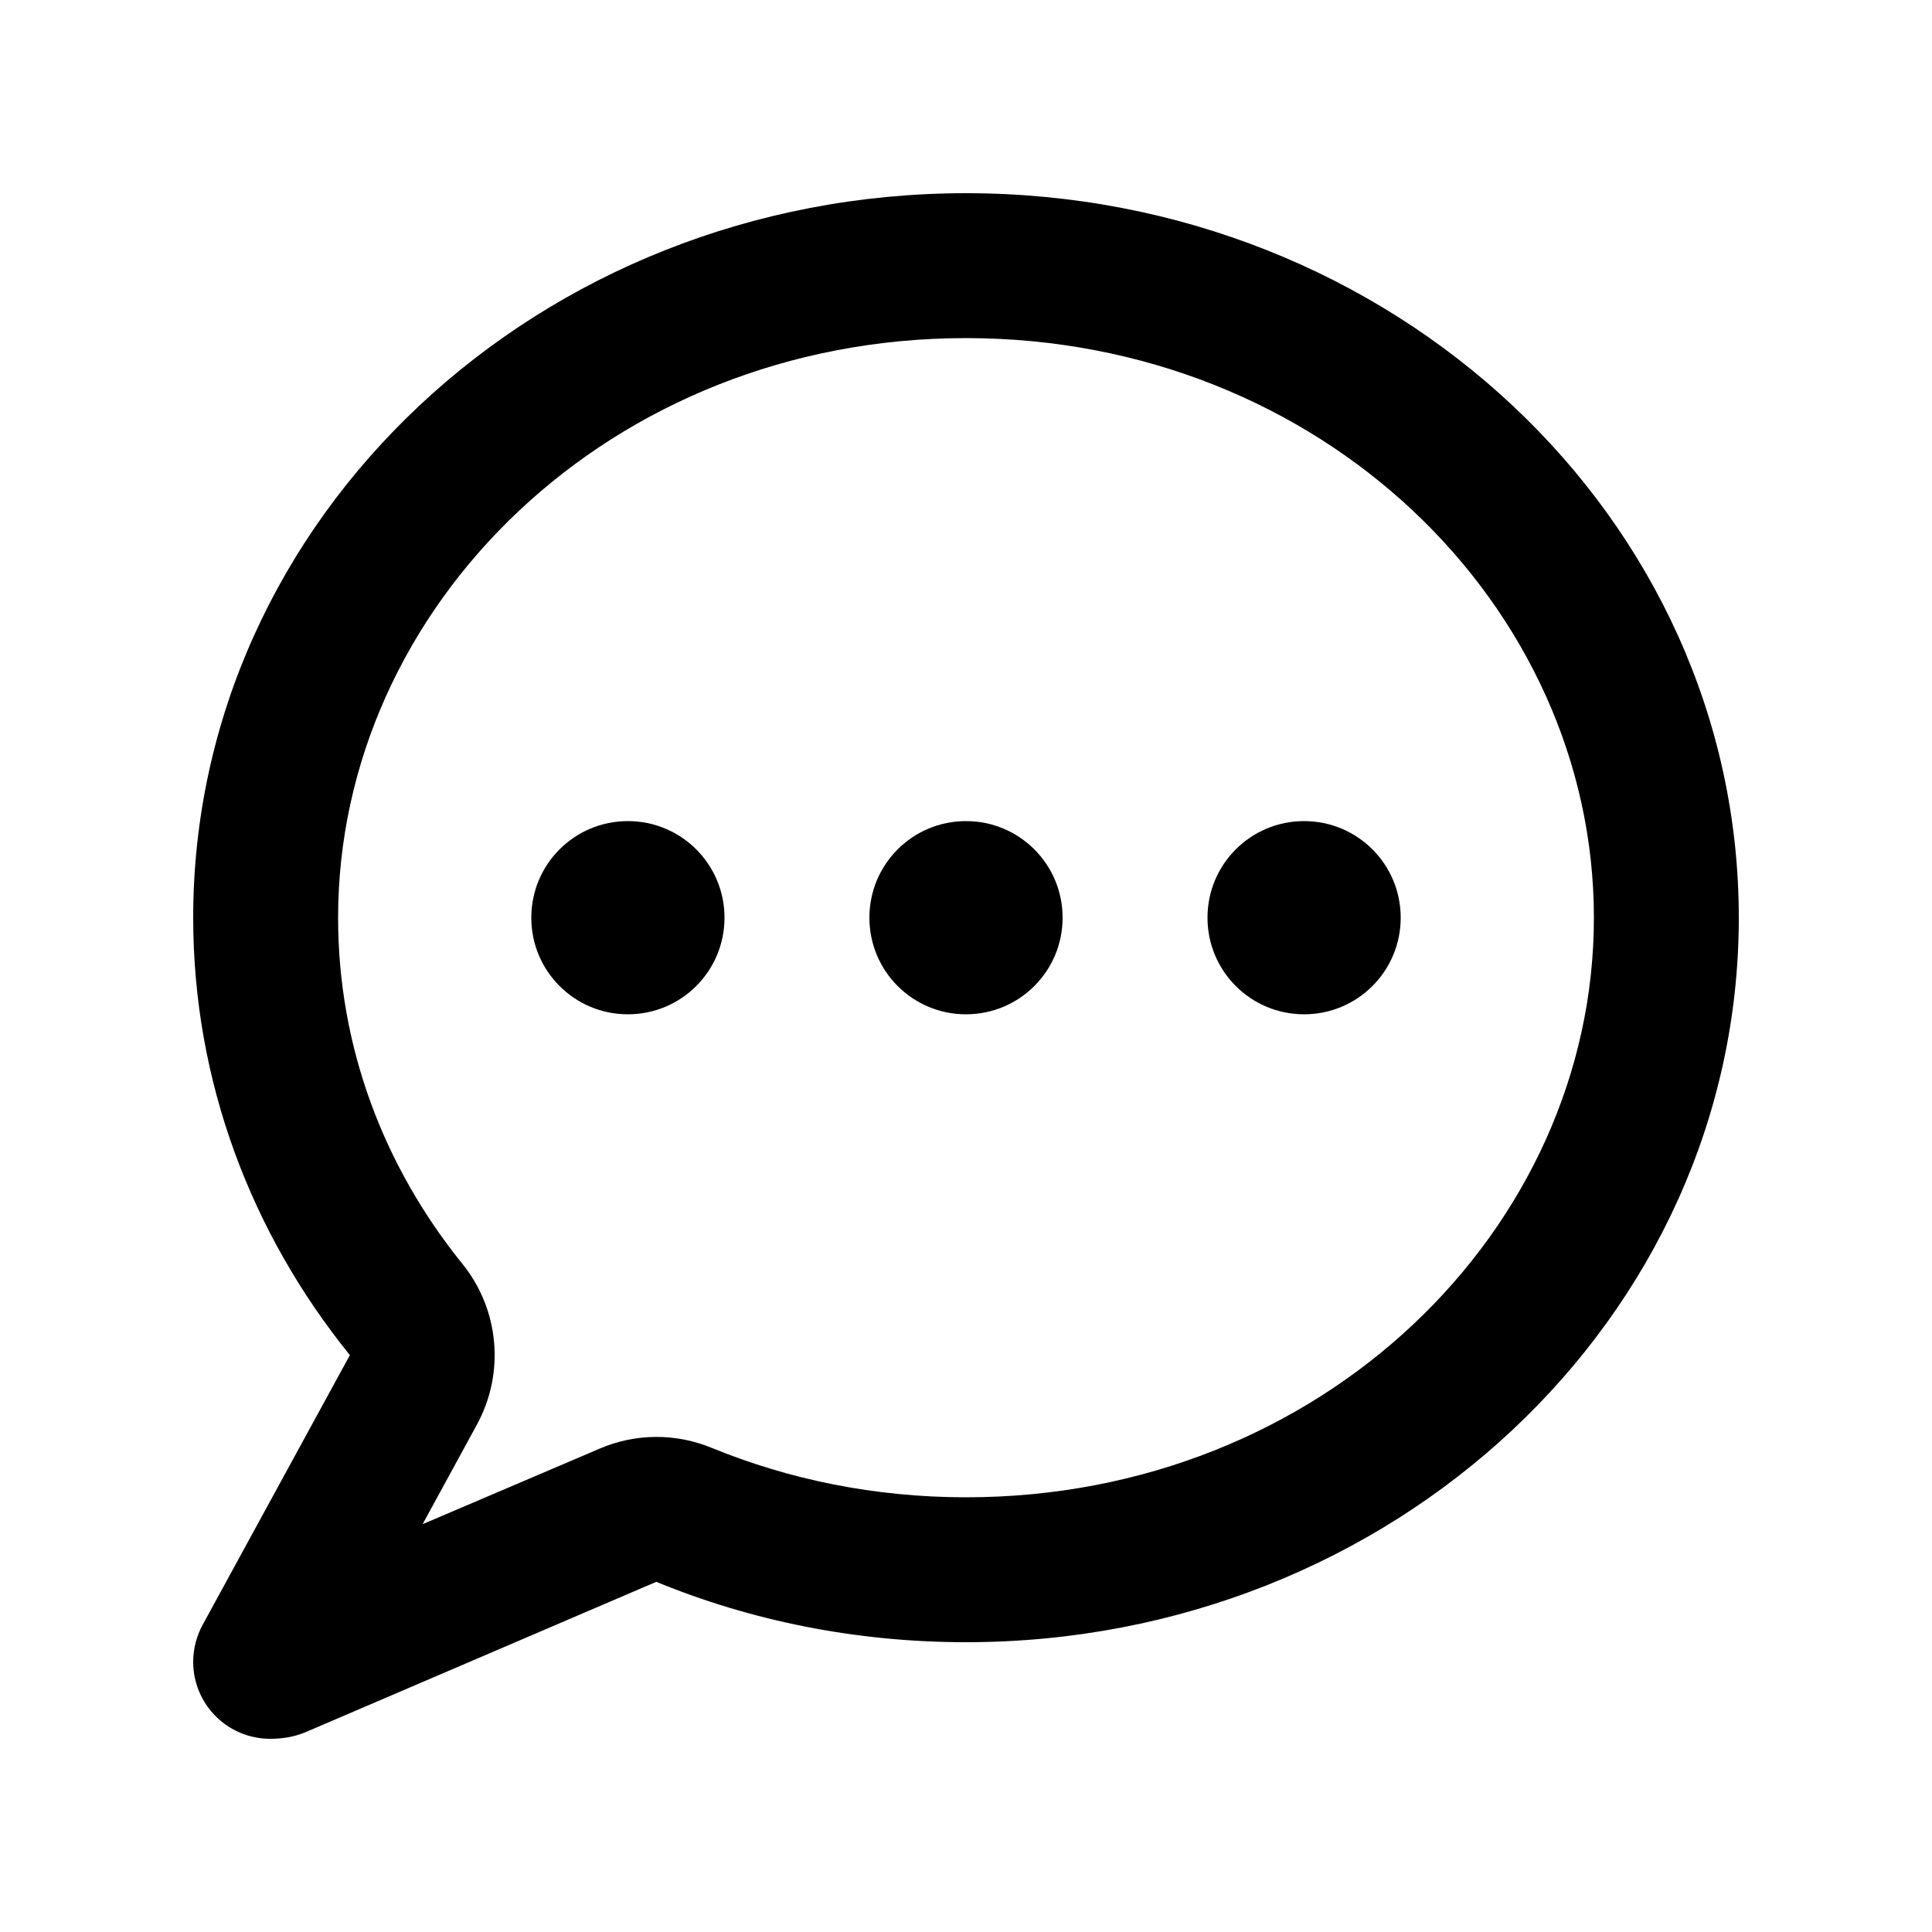
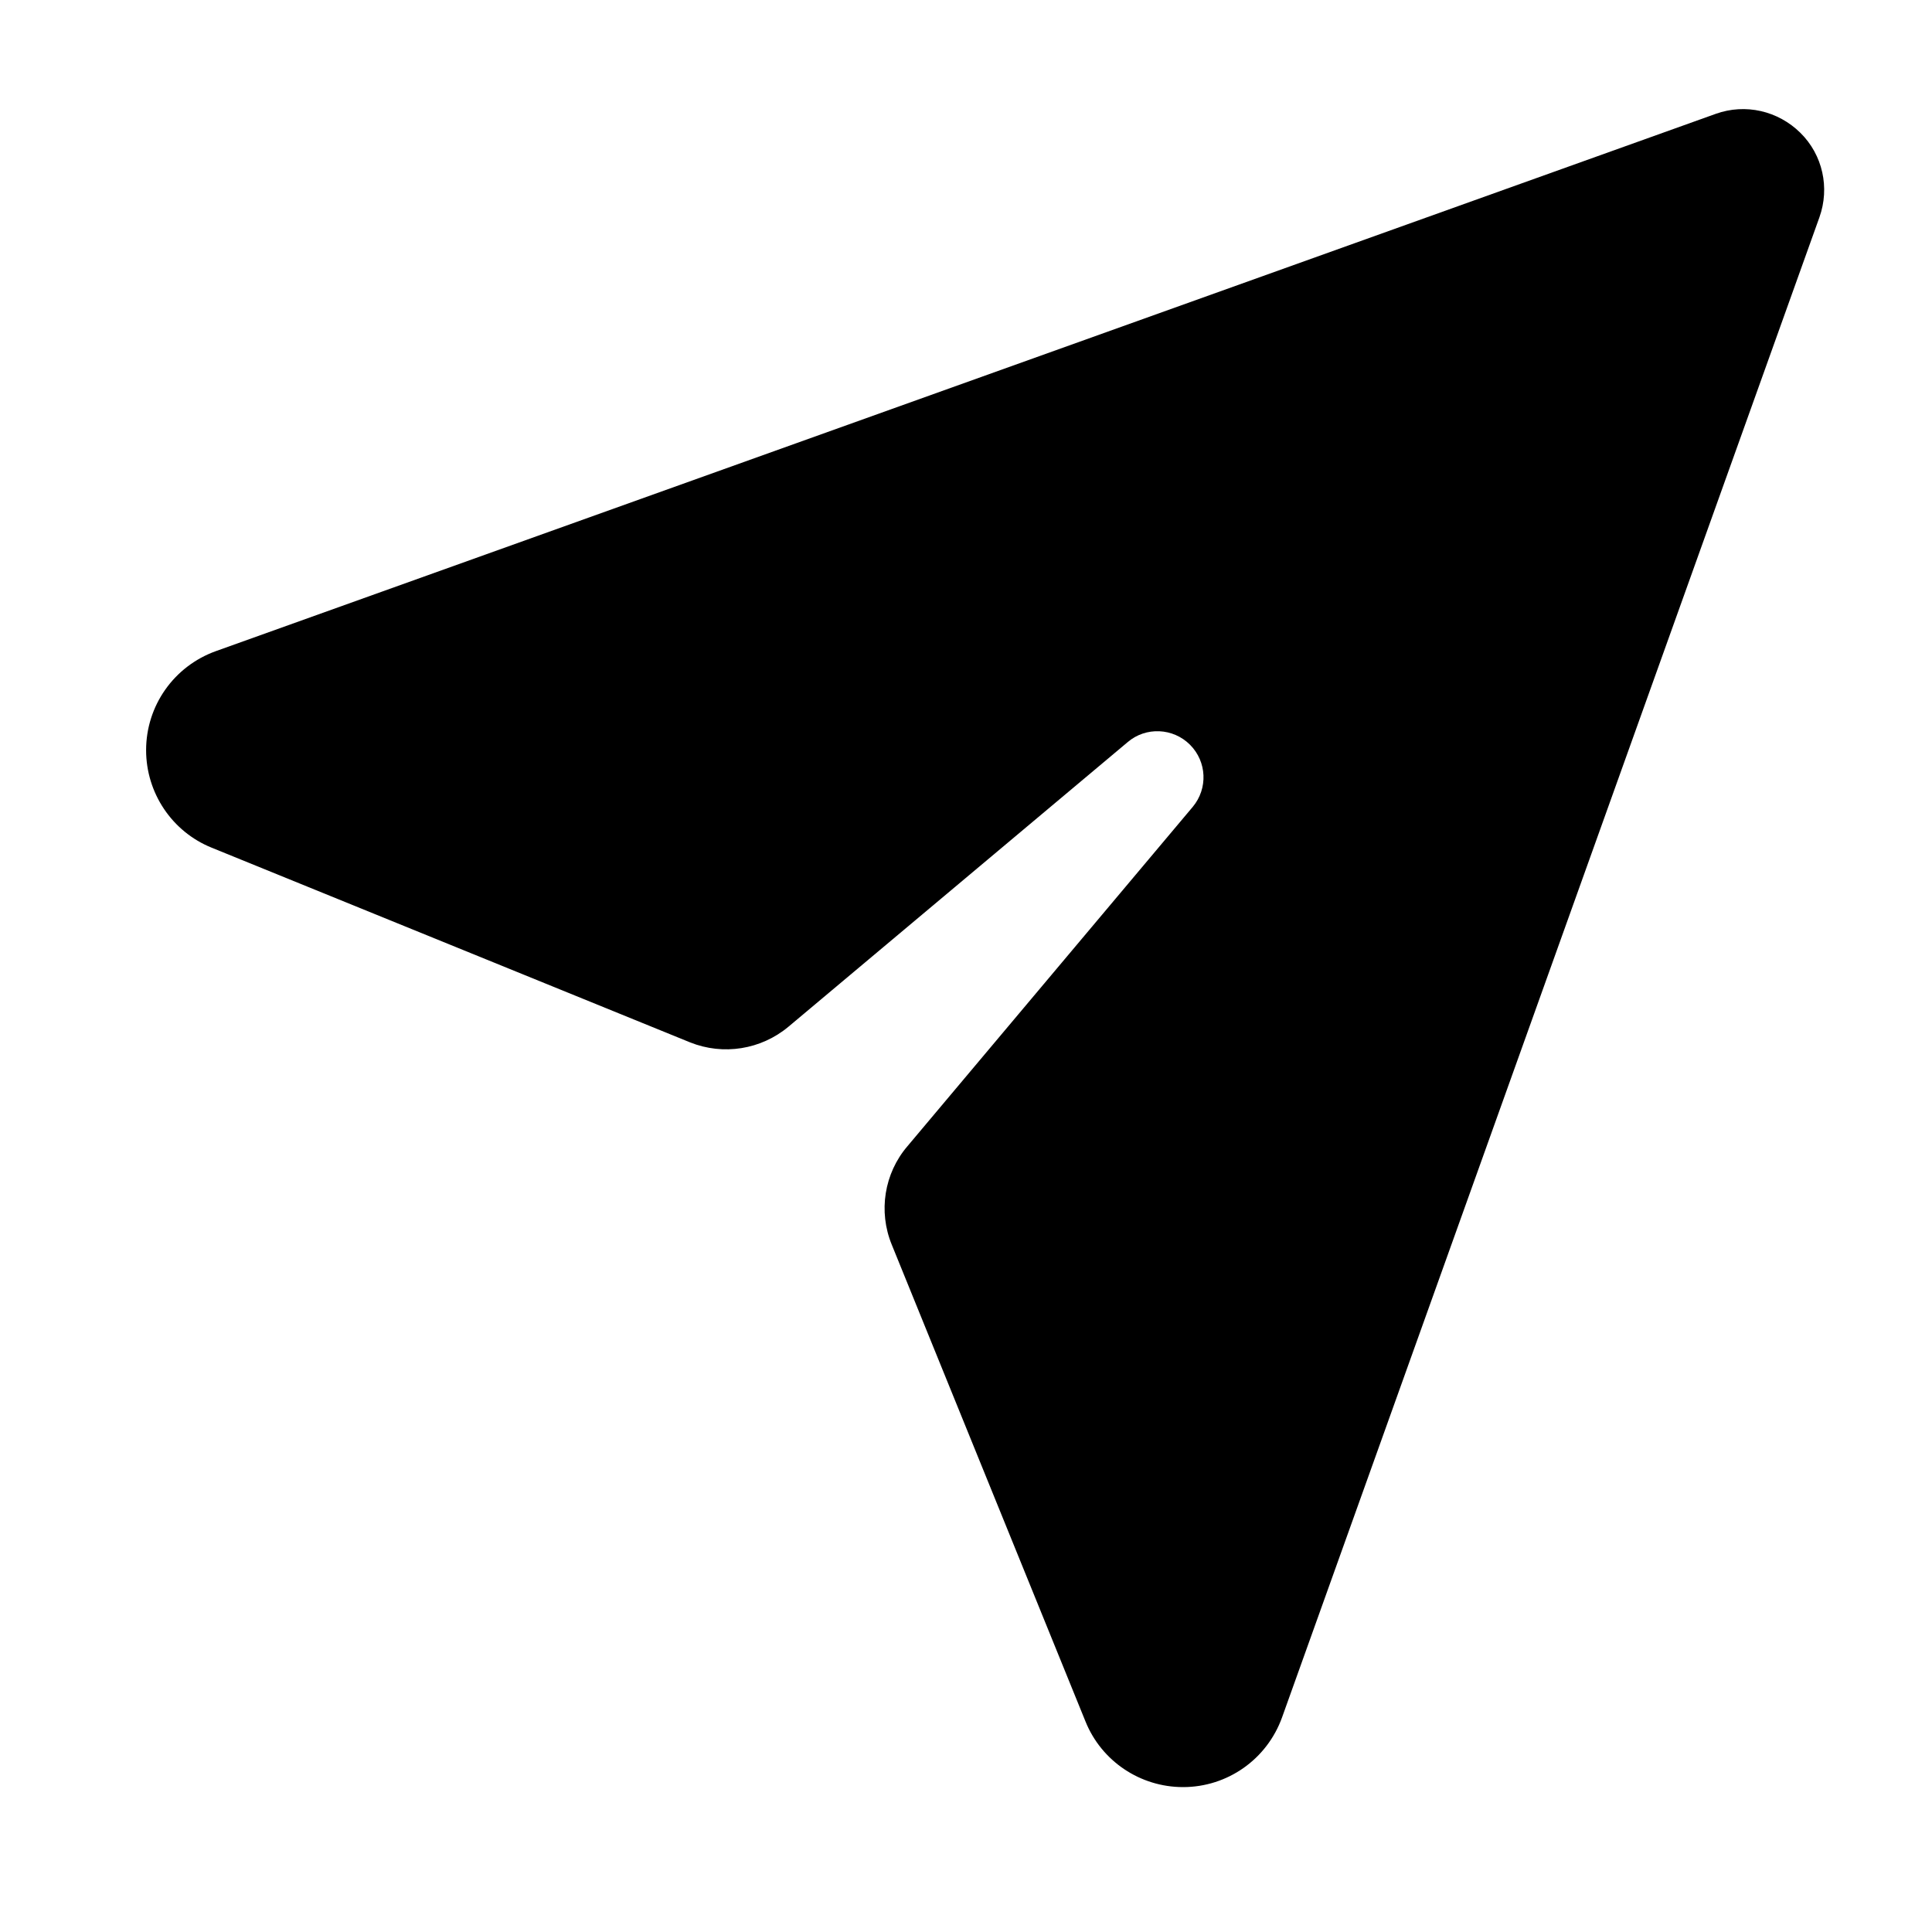
<svg xmlns="http://www.w3.org/2000/svg" viewBox="0 0 640 640">
-   <path d="M64 304C64 358.4 83.3 408.6 115.9 448.9L67.1 538.3C65.1 542 64 546.2 64 550.5C64 564.6 75.4 576 89.5 576C93.5 576 97.3 575.4 101 573.9L217.4 524C248.8 536.9 283.5 544 320 544C461.4 544 576 436.5 576 304C576 171.5 461.4 64 320 64C178.6 64 64 171.5 64 304zM158 471.9C167.3 454.8 165.4 433.8 153.2 418.7C127.1 386.4 112 346.8 112 304C112 200.8 202.2 112 320 112C437.8 112 528 200.8 528 304C528 407.2 437.8 496 320 496C289.8 496 261.3 490.1 235.7 479.6C223.8 474.7 210.4 474.8 198.6 479.9L140 504.9L158 471.9zM208 336C225.7 336 240 321.7 240 304C240 286.3 225.7 272 208 272C190.3 272 176 286.3 176 304C176 321.7 190.3 336 208 336zM352 304C352 286.3 337.7 272 320 272C302.3 272 288 286.3 288 304C288 321.7 302.3 336 320 336C337.7 336 352 321.7 352 304zM432 336C449.7 336 464 321.7 464 304C464 286.3 449.7 272 432 272C414.3 272 400 286.3 400 304C400 321.7 414.3 336 432 336z" />
+   <path d="M568.4 37.7C578.2 34.2 589 36.7 596.4 44C603.8 51.3 606.2 62.2 602.7 72L424.7 568.9C419.7 582.8 406.6 592 391.9 592C377.7 592 364.9 583.4 359.6 570.3L295.4 412.3C290.9 401.3 292.9 388.7 300.6 379.7L395.1 267.3C400.2 261.2 399.8 252.3 394.2 246.7C388.6 241.1 379.6 240.7 373.6 245.8L261.2 340.1C252.1 347.7 239.6 349.7 228.6 345.3L70.1 280.8C57 275.5 48.4 262.7 48.4 248.5C48.4 233.8 57.6 220.7 71.5 215.7L568.4 37.7z" />
</svg>
